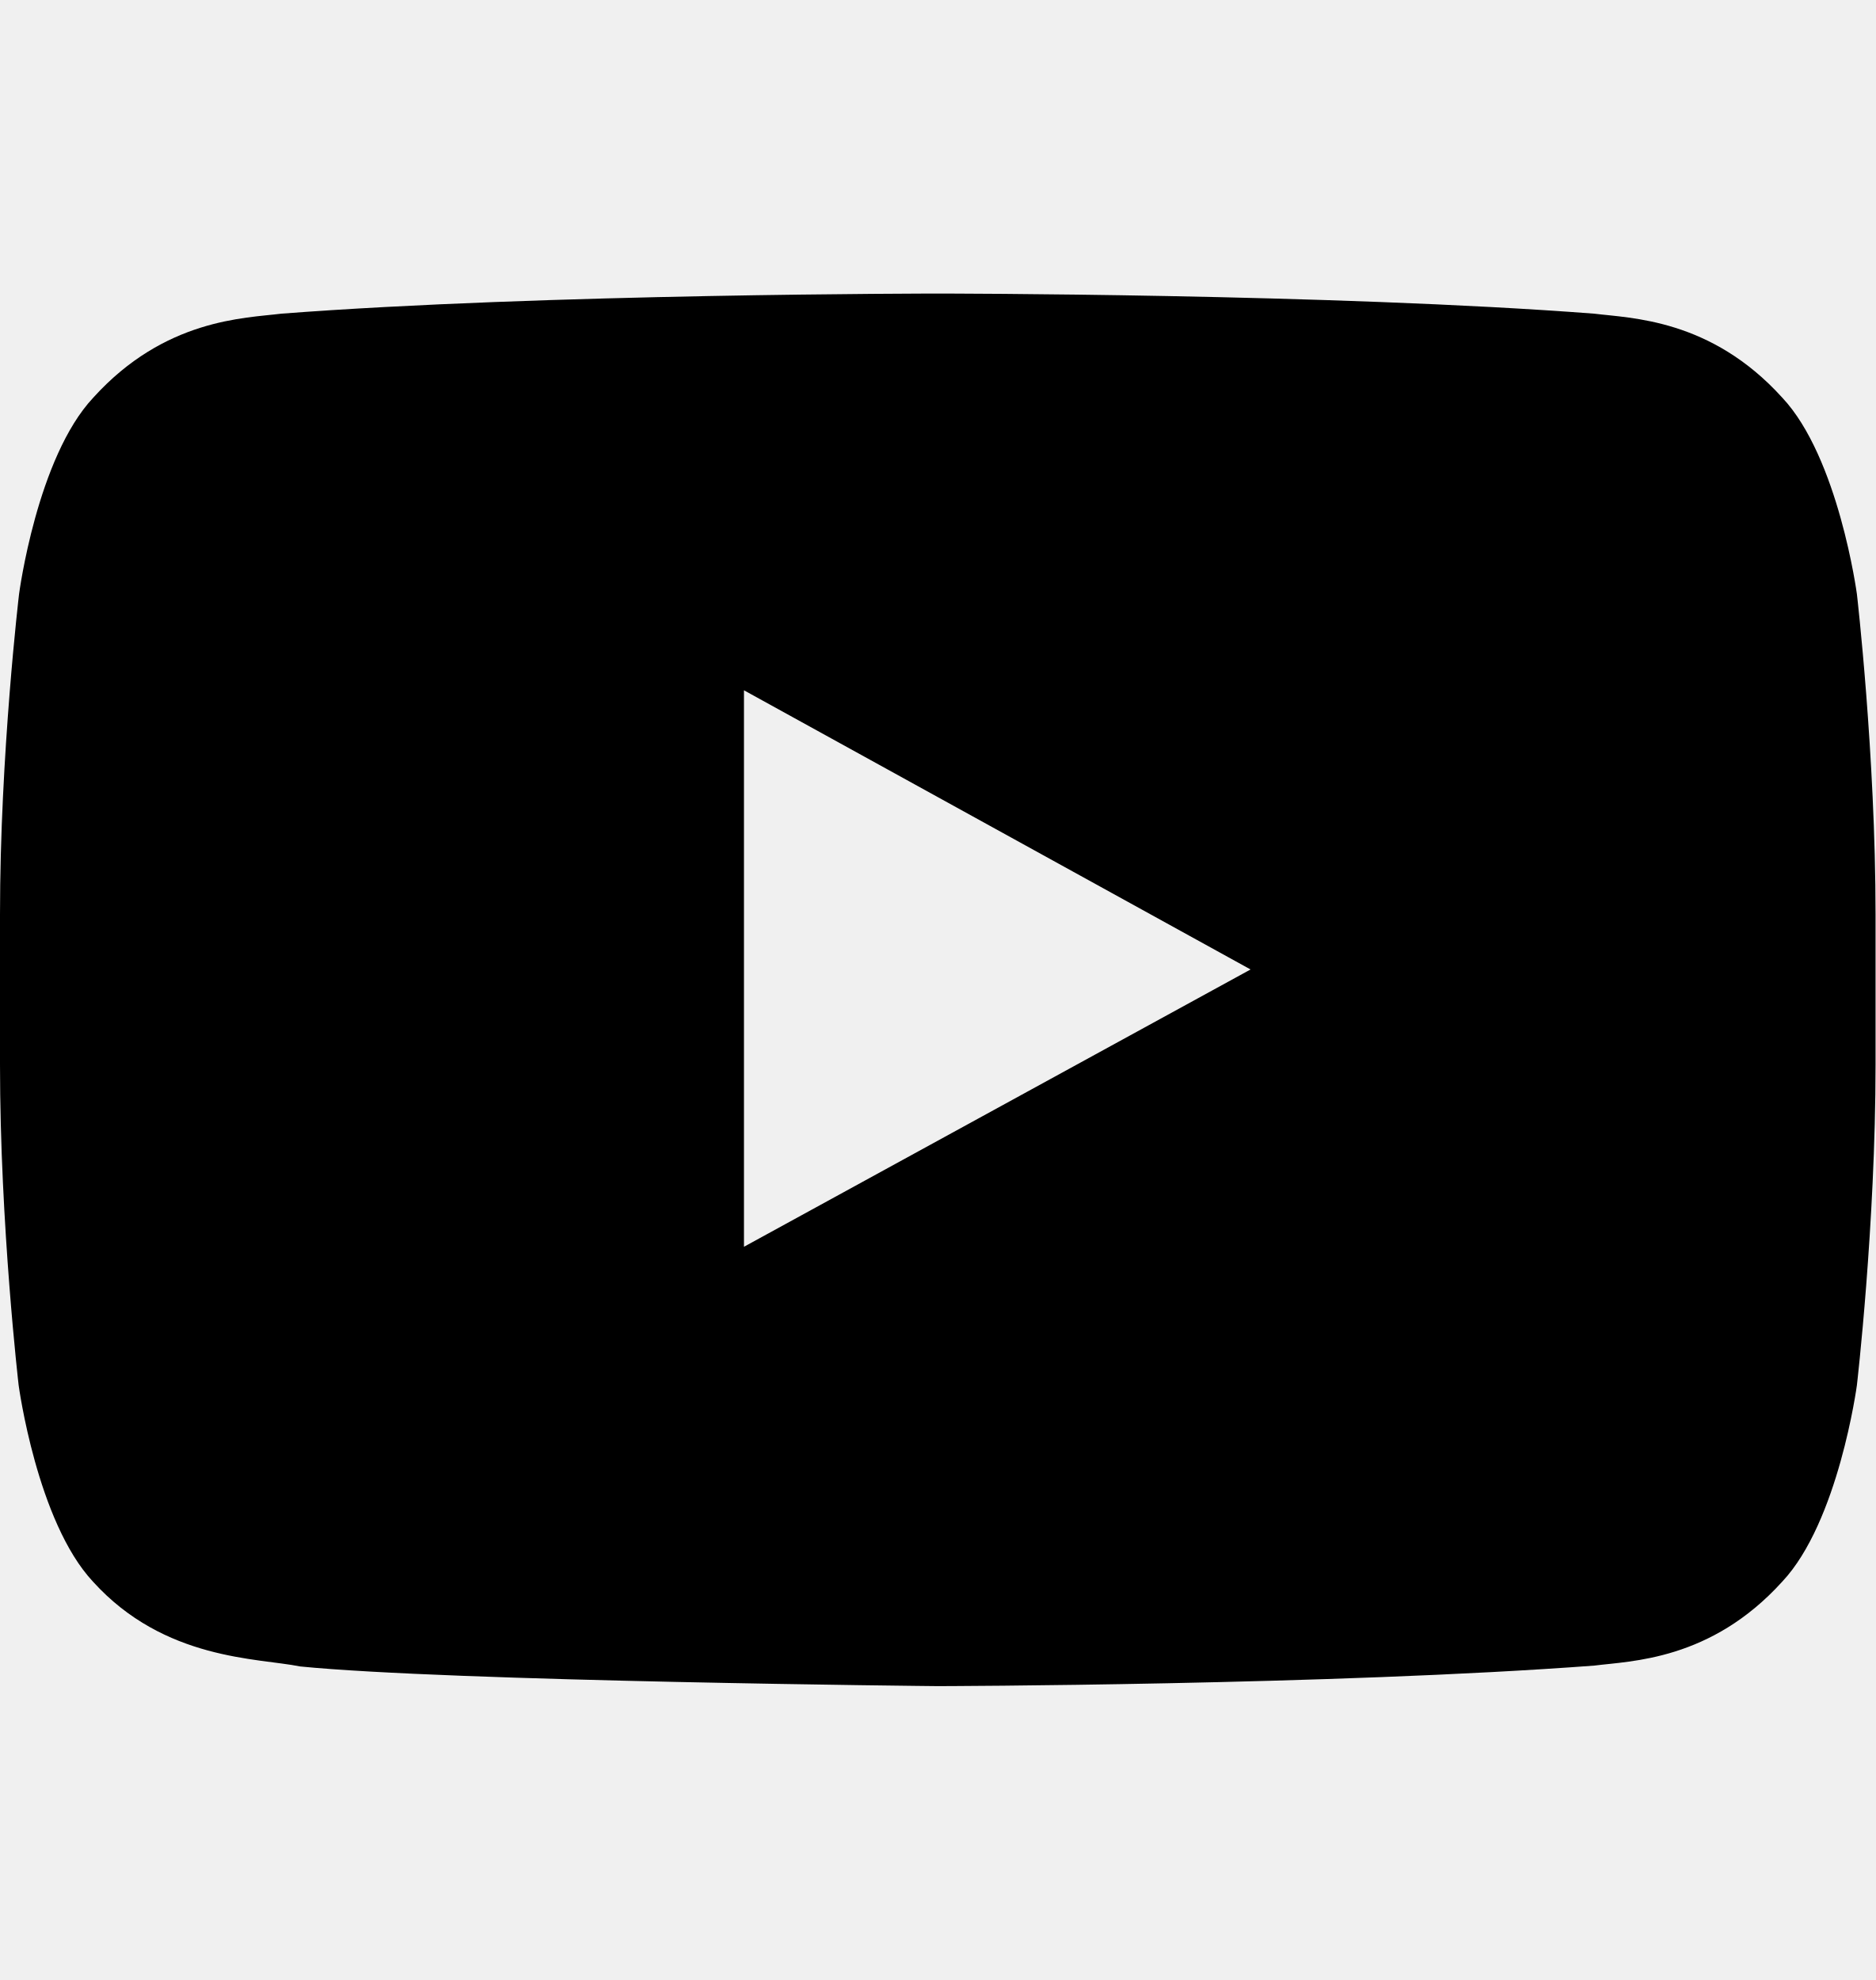
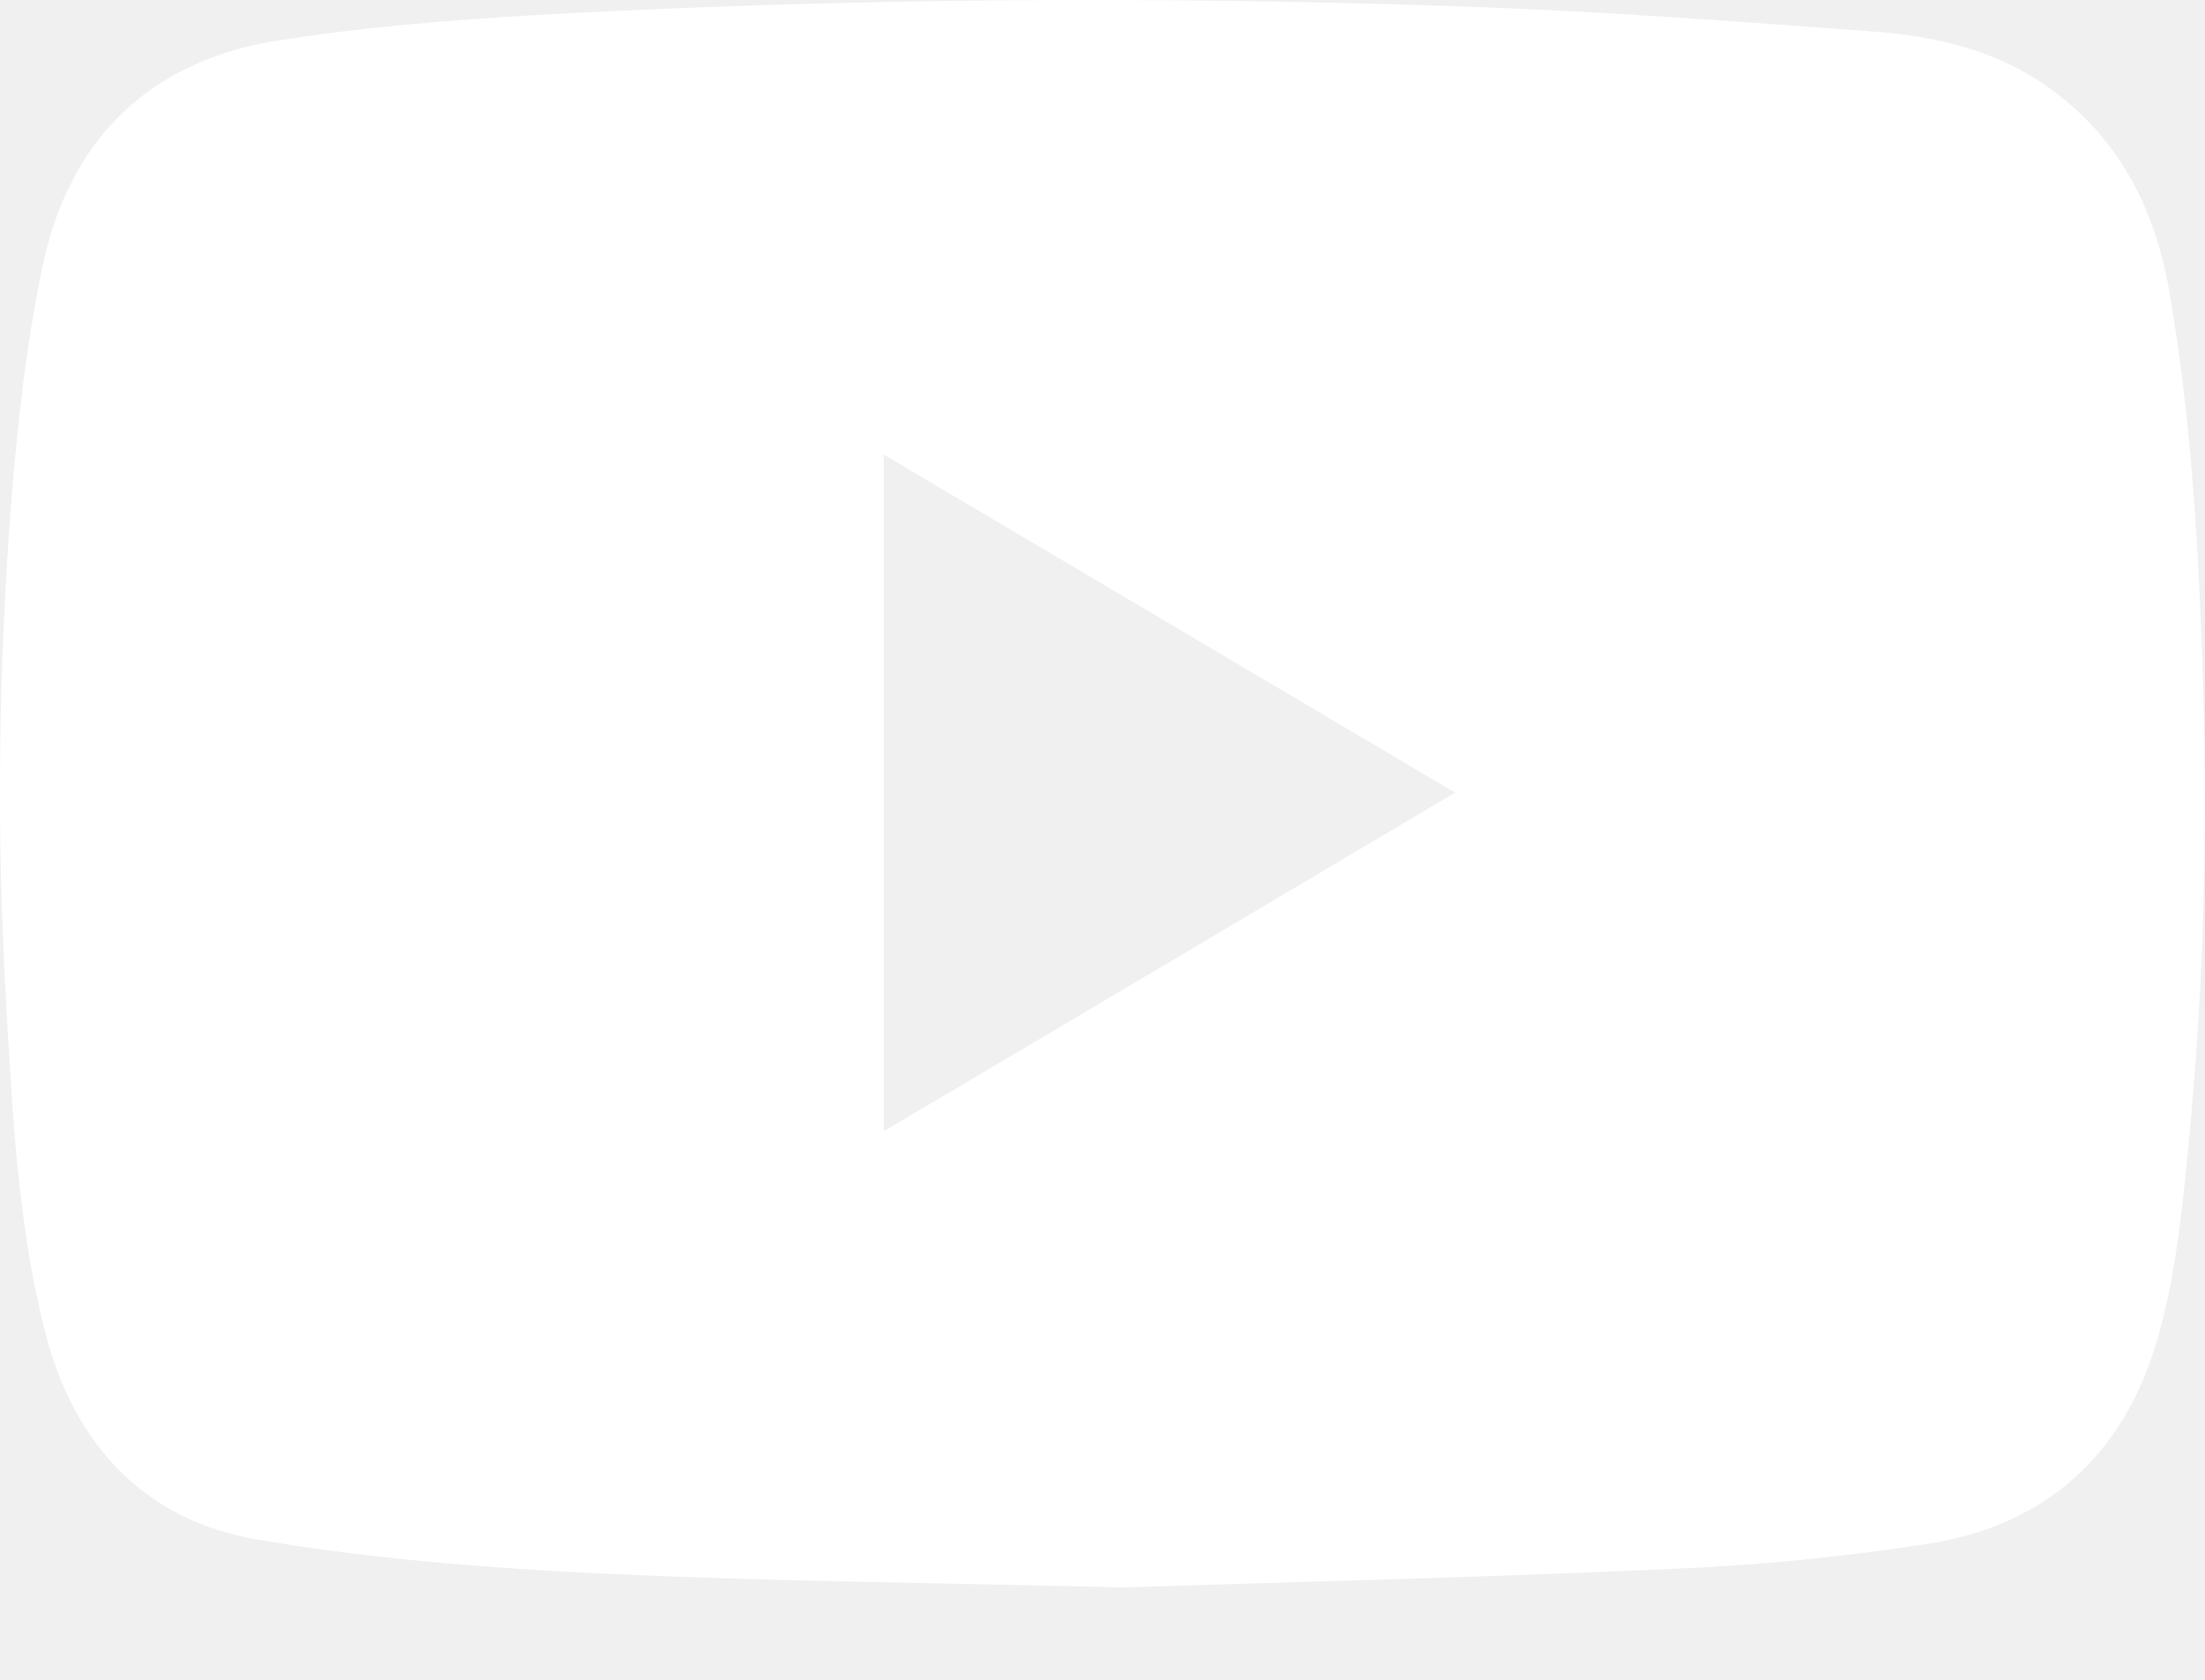
- <svg xmlns="http://www.w3.org/2000/svg" width="18" height="19" viewBox="0 0 18 19" fill="none">
-   <path d="M17.821 5.7C17.821 5.7 17.645 4.39 17.104 3.815C16.418 3.058 15.652 3.054 15.3 3.01C12.783 2.817 9.004 2.817 9.004 2.817H8.996C8.996 2.817 5.217 2.817 2.7 3.01C2.348 3.054 1.582 3.058 0.896 3.815C0.355 4.39 0.183 5.7 0.183 5.7C0.183 5.7 0 7.24 0 8.776V10.216C0 11.753 0.179 13.293 0.179 13.293C0.179 13.293 0.355 14.603 0.893 15.178C1.579 15.935 2.479 15.909 2.879 15.991C4.321 16.135 9 16.18 9 16.18C9 16.18 12.783 16.172 15.3 15.983C15.652 15.938 16.418 15.935 17.104 15.178C17.645 14.603 17.821 13.293 17.821 13.293C17.821 13.293 18 11.756 18 10.216V8.776C18 7.24 17.821 5.7 17.821 5.7ZM7.14 11.964V6.624L12.002 9.303L7.14 11.964Z" fill="black" />
+ <svg xmlns="http://www.w3.org/2000/svg" width="21" height="16" viewBox="0 0 21 16" fill="none">
+   <path d="M10.706 15.12C8.895 15.075 7.297 15.063 5.699 14.986C4.611 14.933 3.519 14.847 2.451 14.664C1.37 14.481 0.696 13.748 0.427 12.677C0.166 11.647 0.118 10.588 0.057 9.529C-0.035 7.933 -0.015 6.341 0.11 4.749C0.17 4 0.254 3.246 0.411 2.513C0.668 1.312 1.439 0.579 2.635 0.388C3.446 0.258 4.27 0.193 5.089 0.144C8.036 -0.019 10.987 -0.04 13.938 0.062C15.247 0.107 16.556 0.205 17.861 0.302C18.444 0.347 19.01 0.478 19.503 0.828C20.174 1.304 20.519 1.972 20.66 2.774C20.873 4.008 20.941 5.25 20.981 6.5C21.033 8.076 20.977 9.647 20.812 11.215C20.76 11.732 20.692 12.258 20.547 12.754C20.23 13.858 19.483 14.53 18.363 14.705C17.572 14.827 16.769 14.908 15.97 14.941C14.147 15.026 12.32 15.067 10.706 15.12ZM8.417 10.775C10.236 9.7 12.031 8.634 13.858 7.55C12.027 6.467 10.228 5.4 8.417 4.33C8.417 6.492 8.417 8.617 8.417 10.775Z" fill="white" />
</svg>
